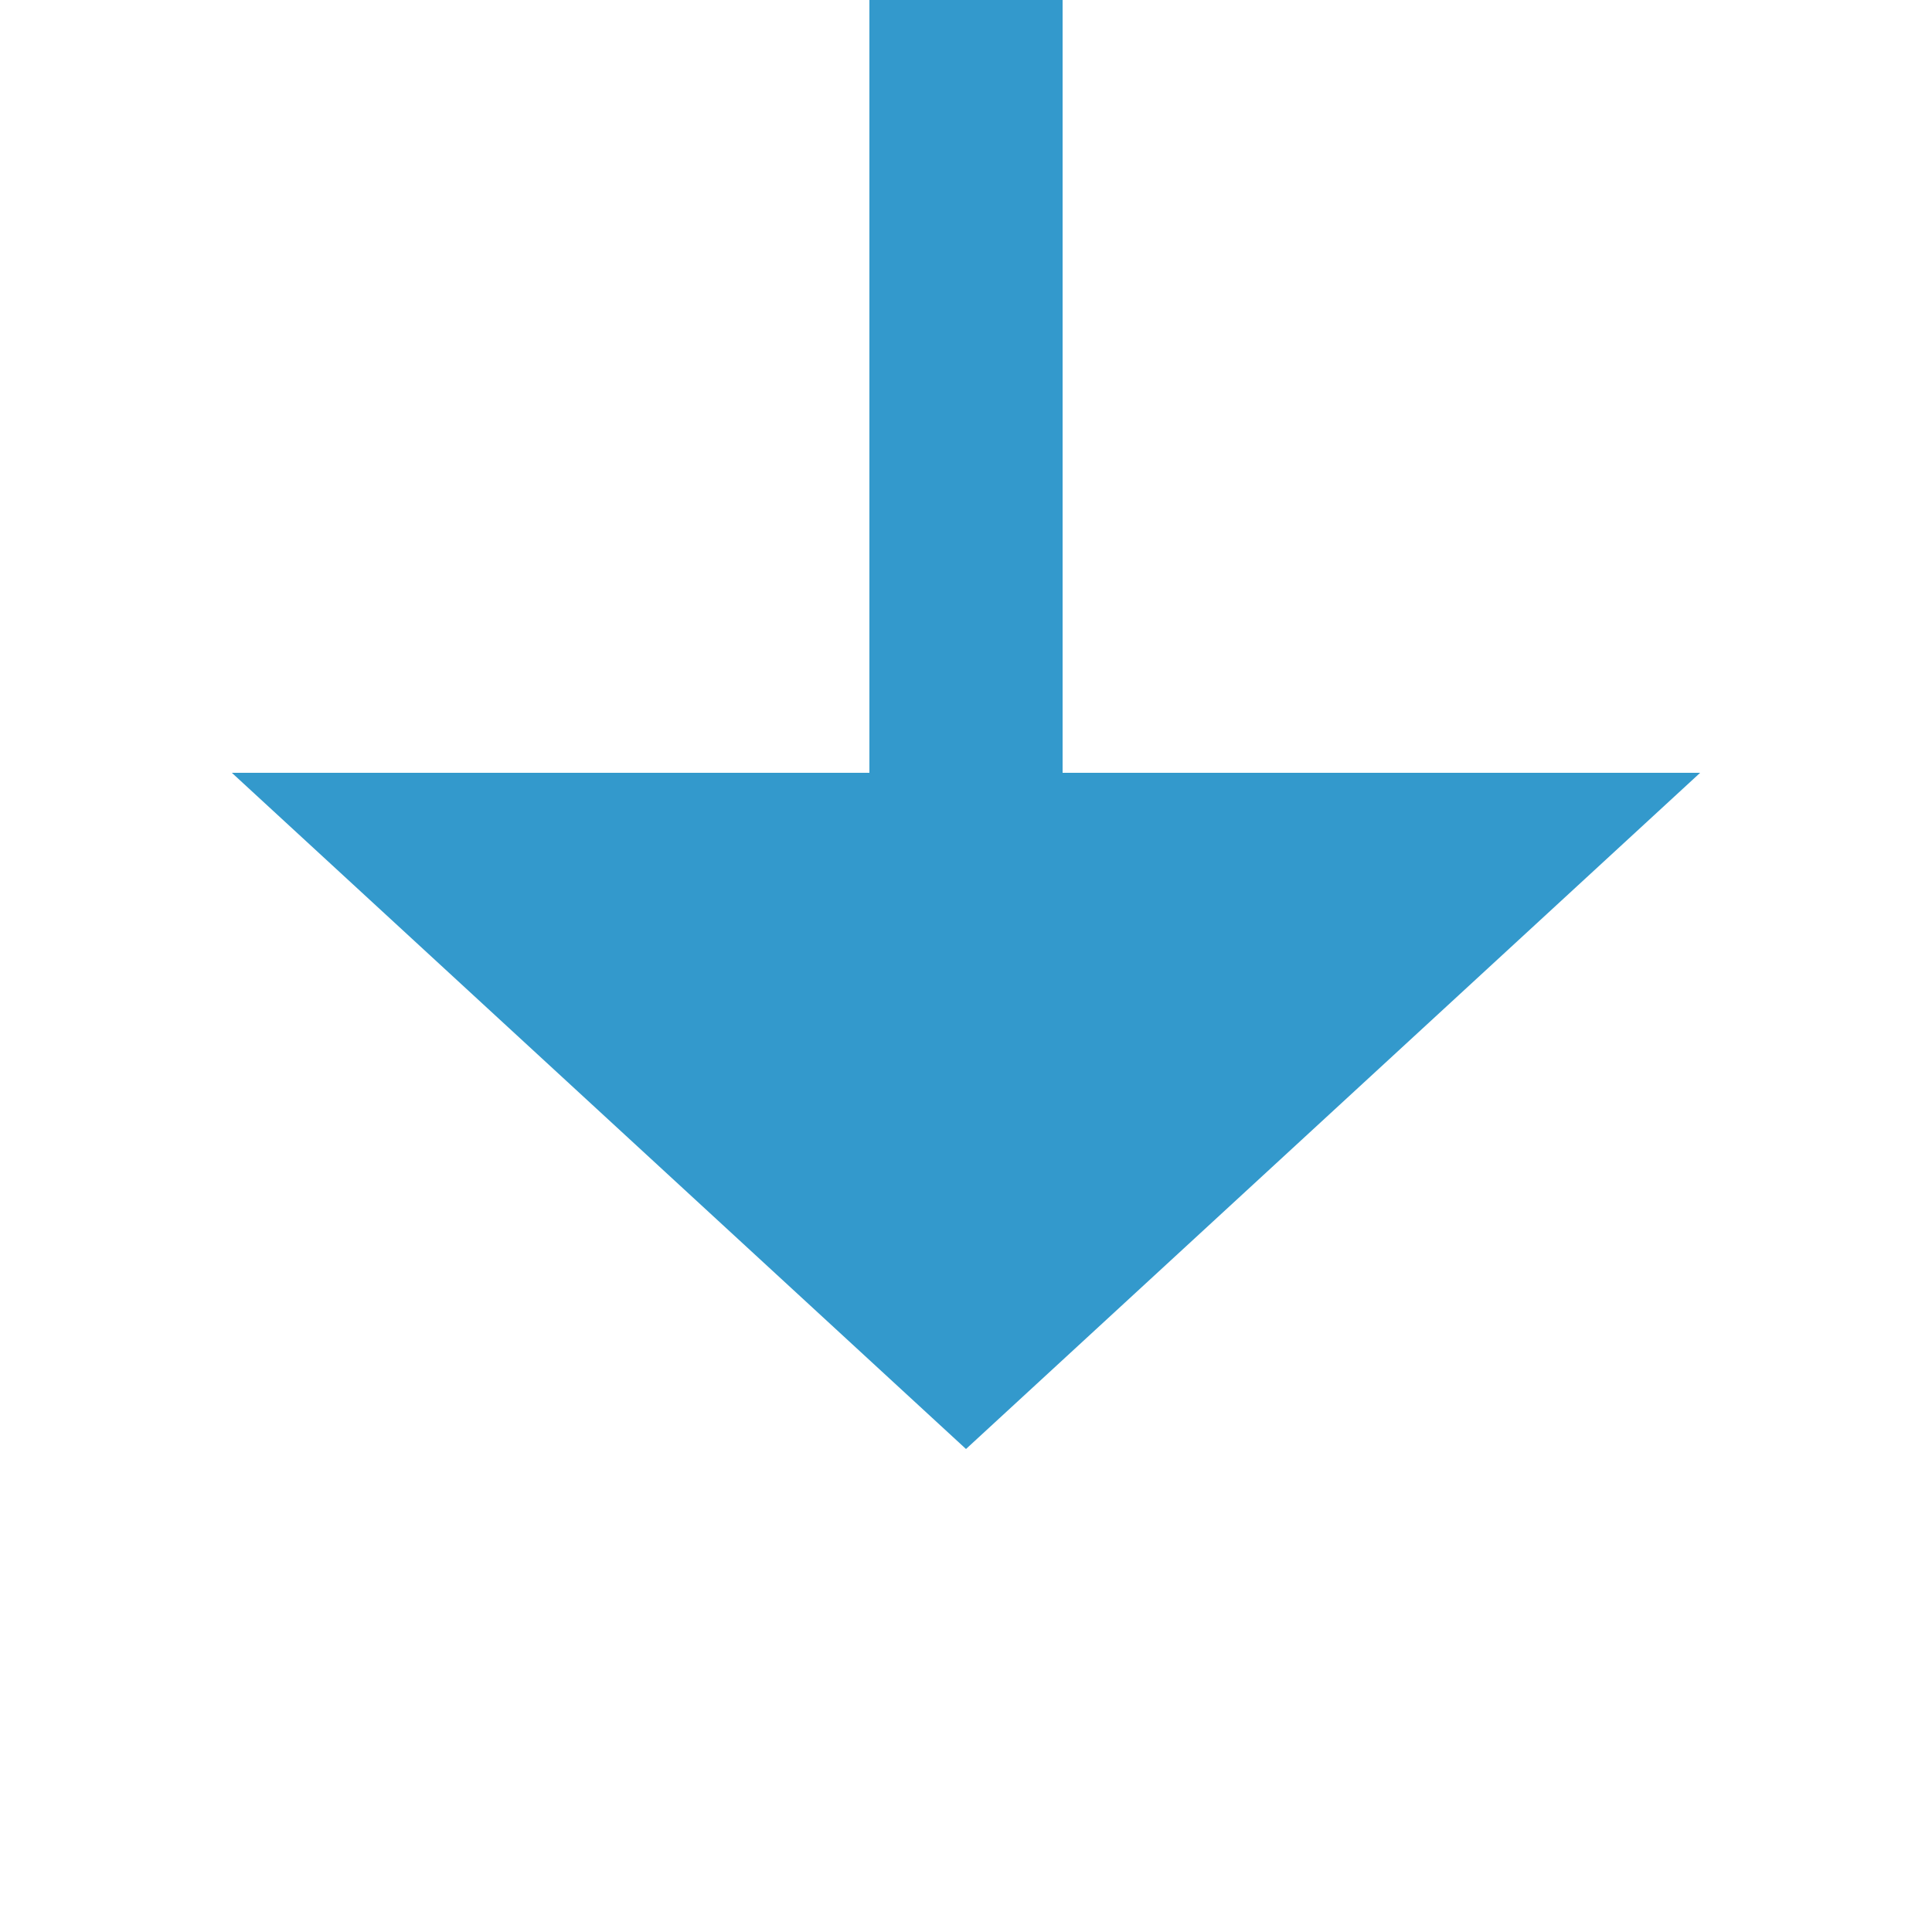
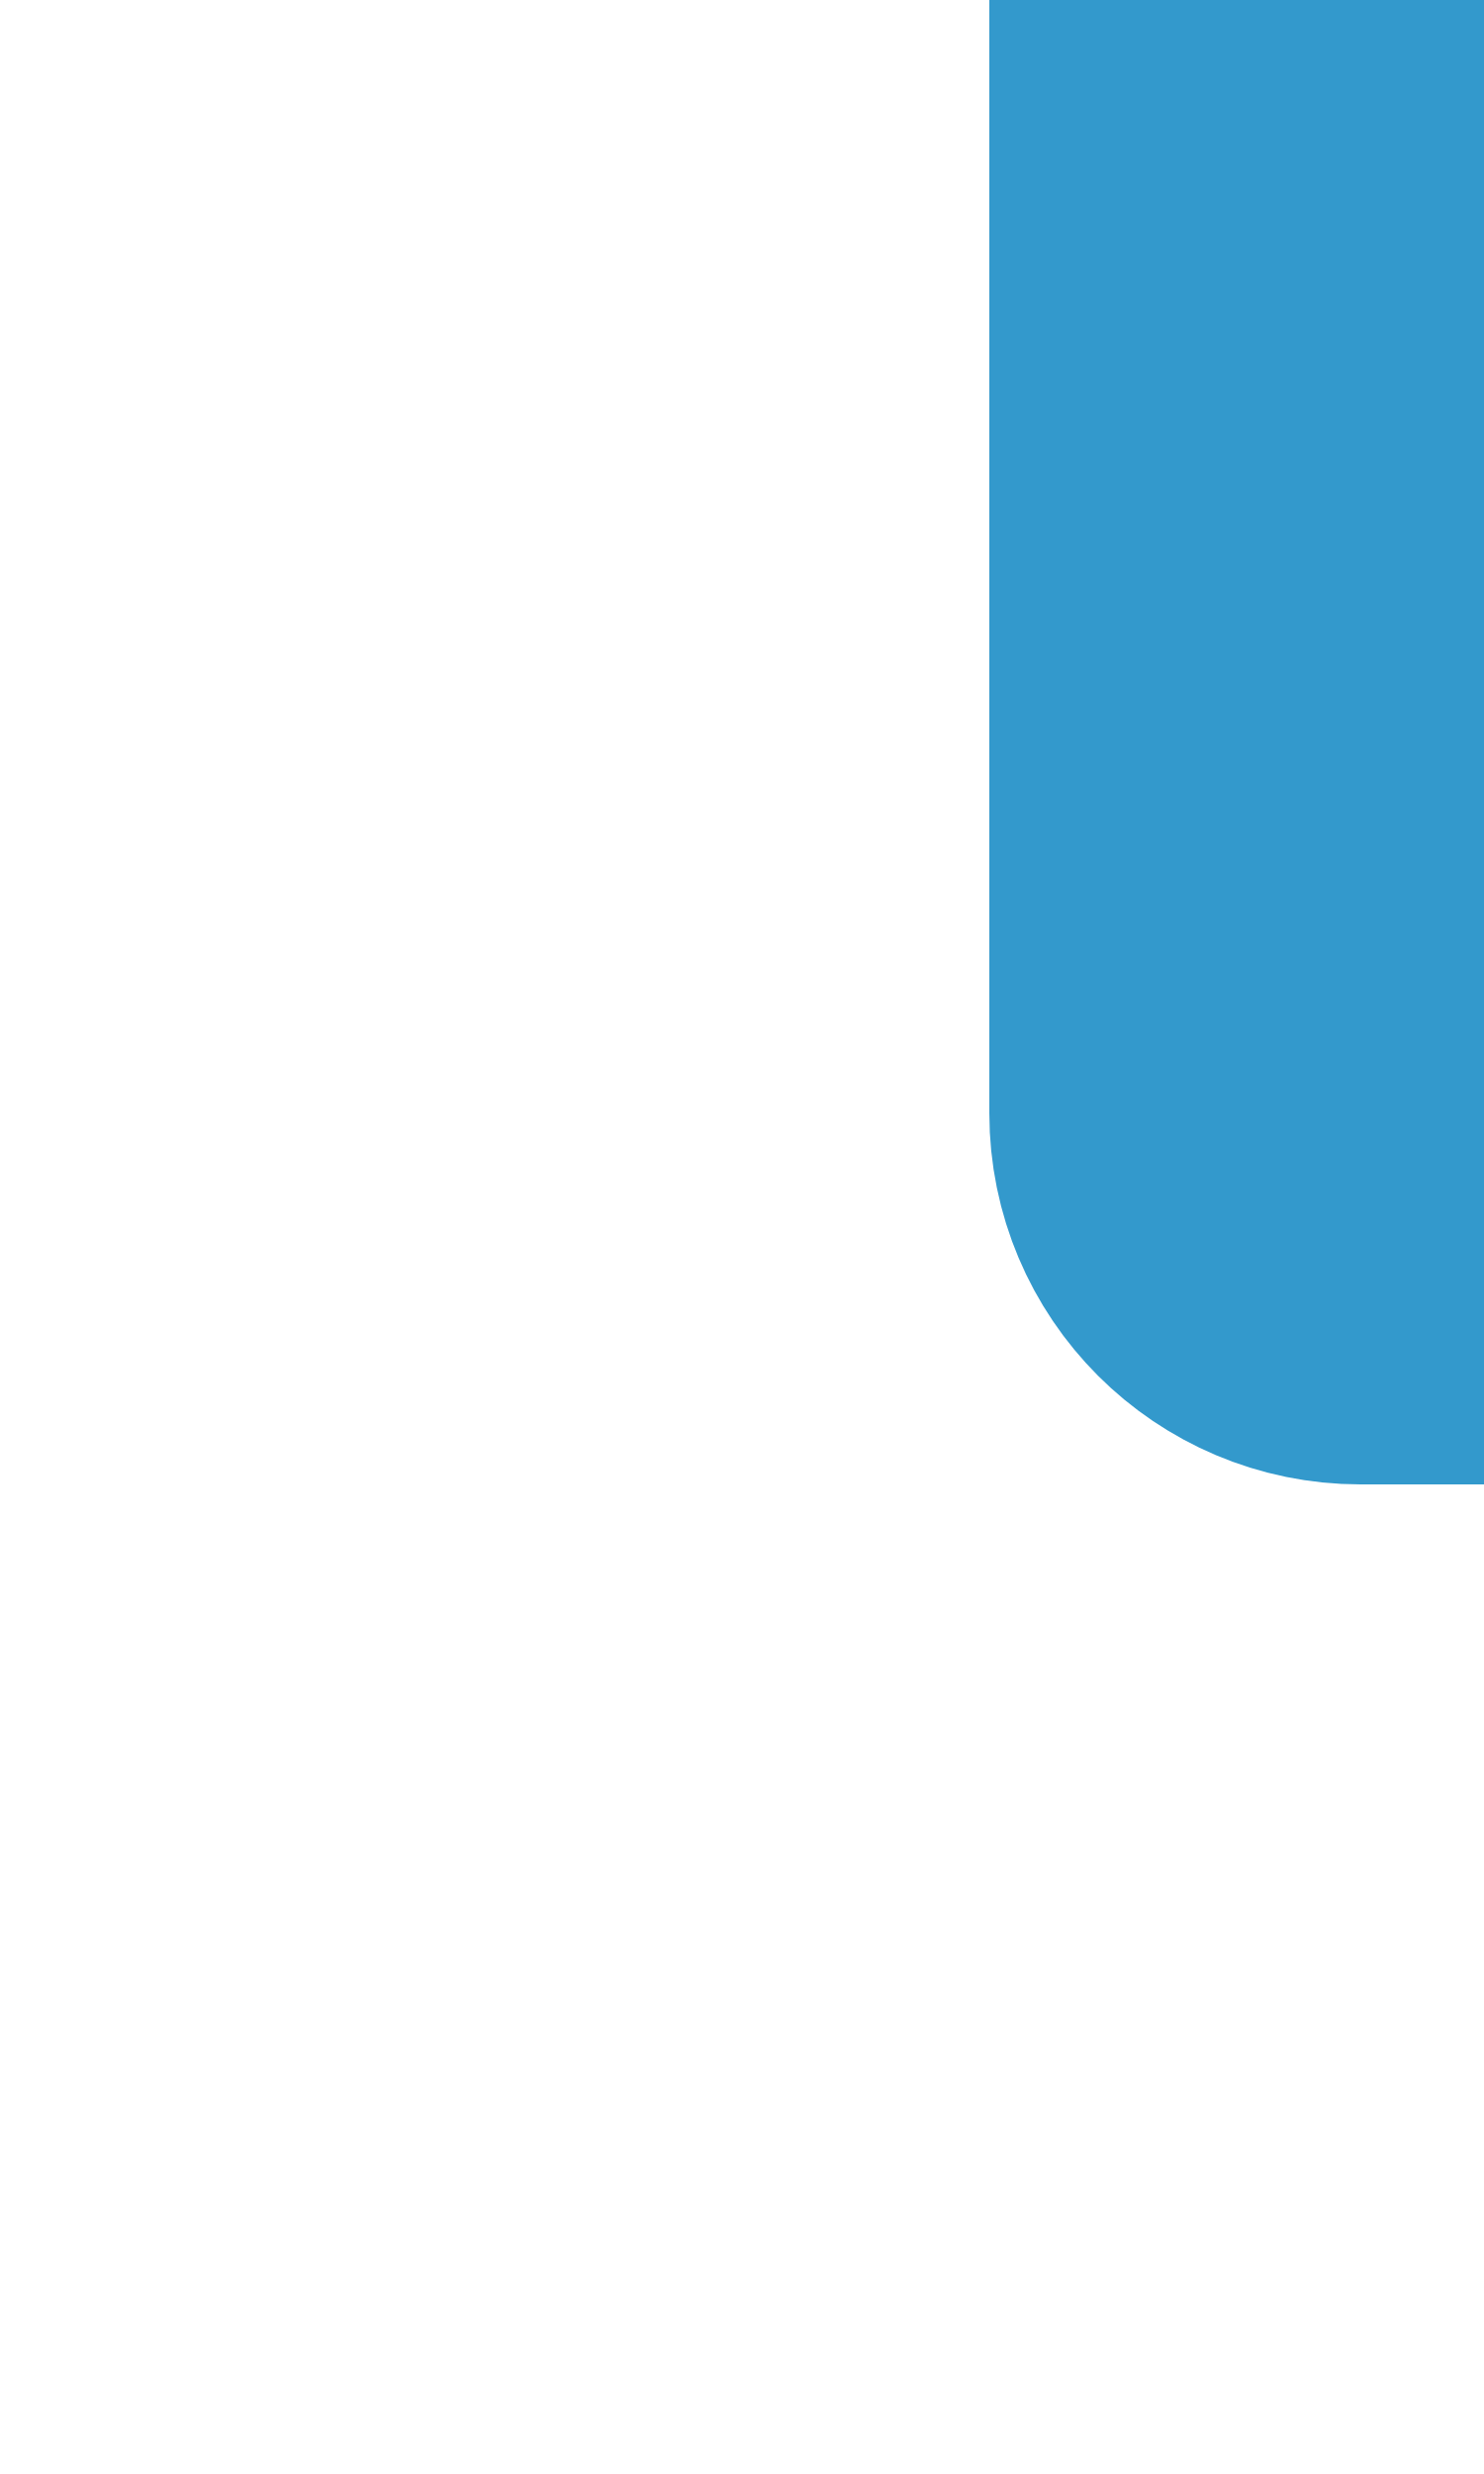
- <svg xmlns="http://www.w3.org/2000/svg" version="1.1" width="20px" height="20px" preserveAspectRatio="xMinYMid meet" viewBox="328 1404  20 18">
-   <path d="M 629 1316  L 629 1358  A 5 5 0 0 1 624 1363 L 343 1363  A 5 5 0 0 0 338 1368 L 338 1412  " stroke-width="2" stroke="#3399cc" fill="none" />
-   <path d="M 330.4 1411  L 338 1418  L 345.6 1411  L 330.4 1411  Z " fill-rule="nonzero" fill="#3399cc" stroke="none" />
+ <svg xmlns="http://www.w3.org/2000/svg" version="1.1" width="6px" height="10px" preserveAspectRatio="xMidYMin meet" viewBox="79 1416  4 10">
+   <path d="M 629 1316  L 629 1358  A 5 5 0 0 1 624 1363 L 88 1363  A 5 5 0 0 0 83 1368 L 83 1420.5  A 0.5 0.5 0 0 0 83.5 1421 L 84 1421  " stroke-width="2" stroke="#3399cc" fill="none" />
</svg>
